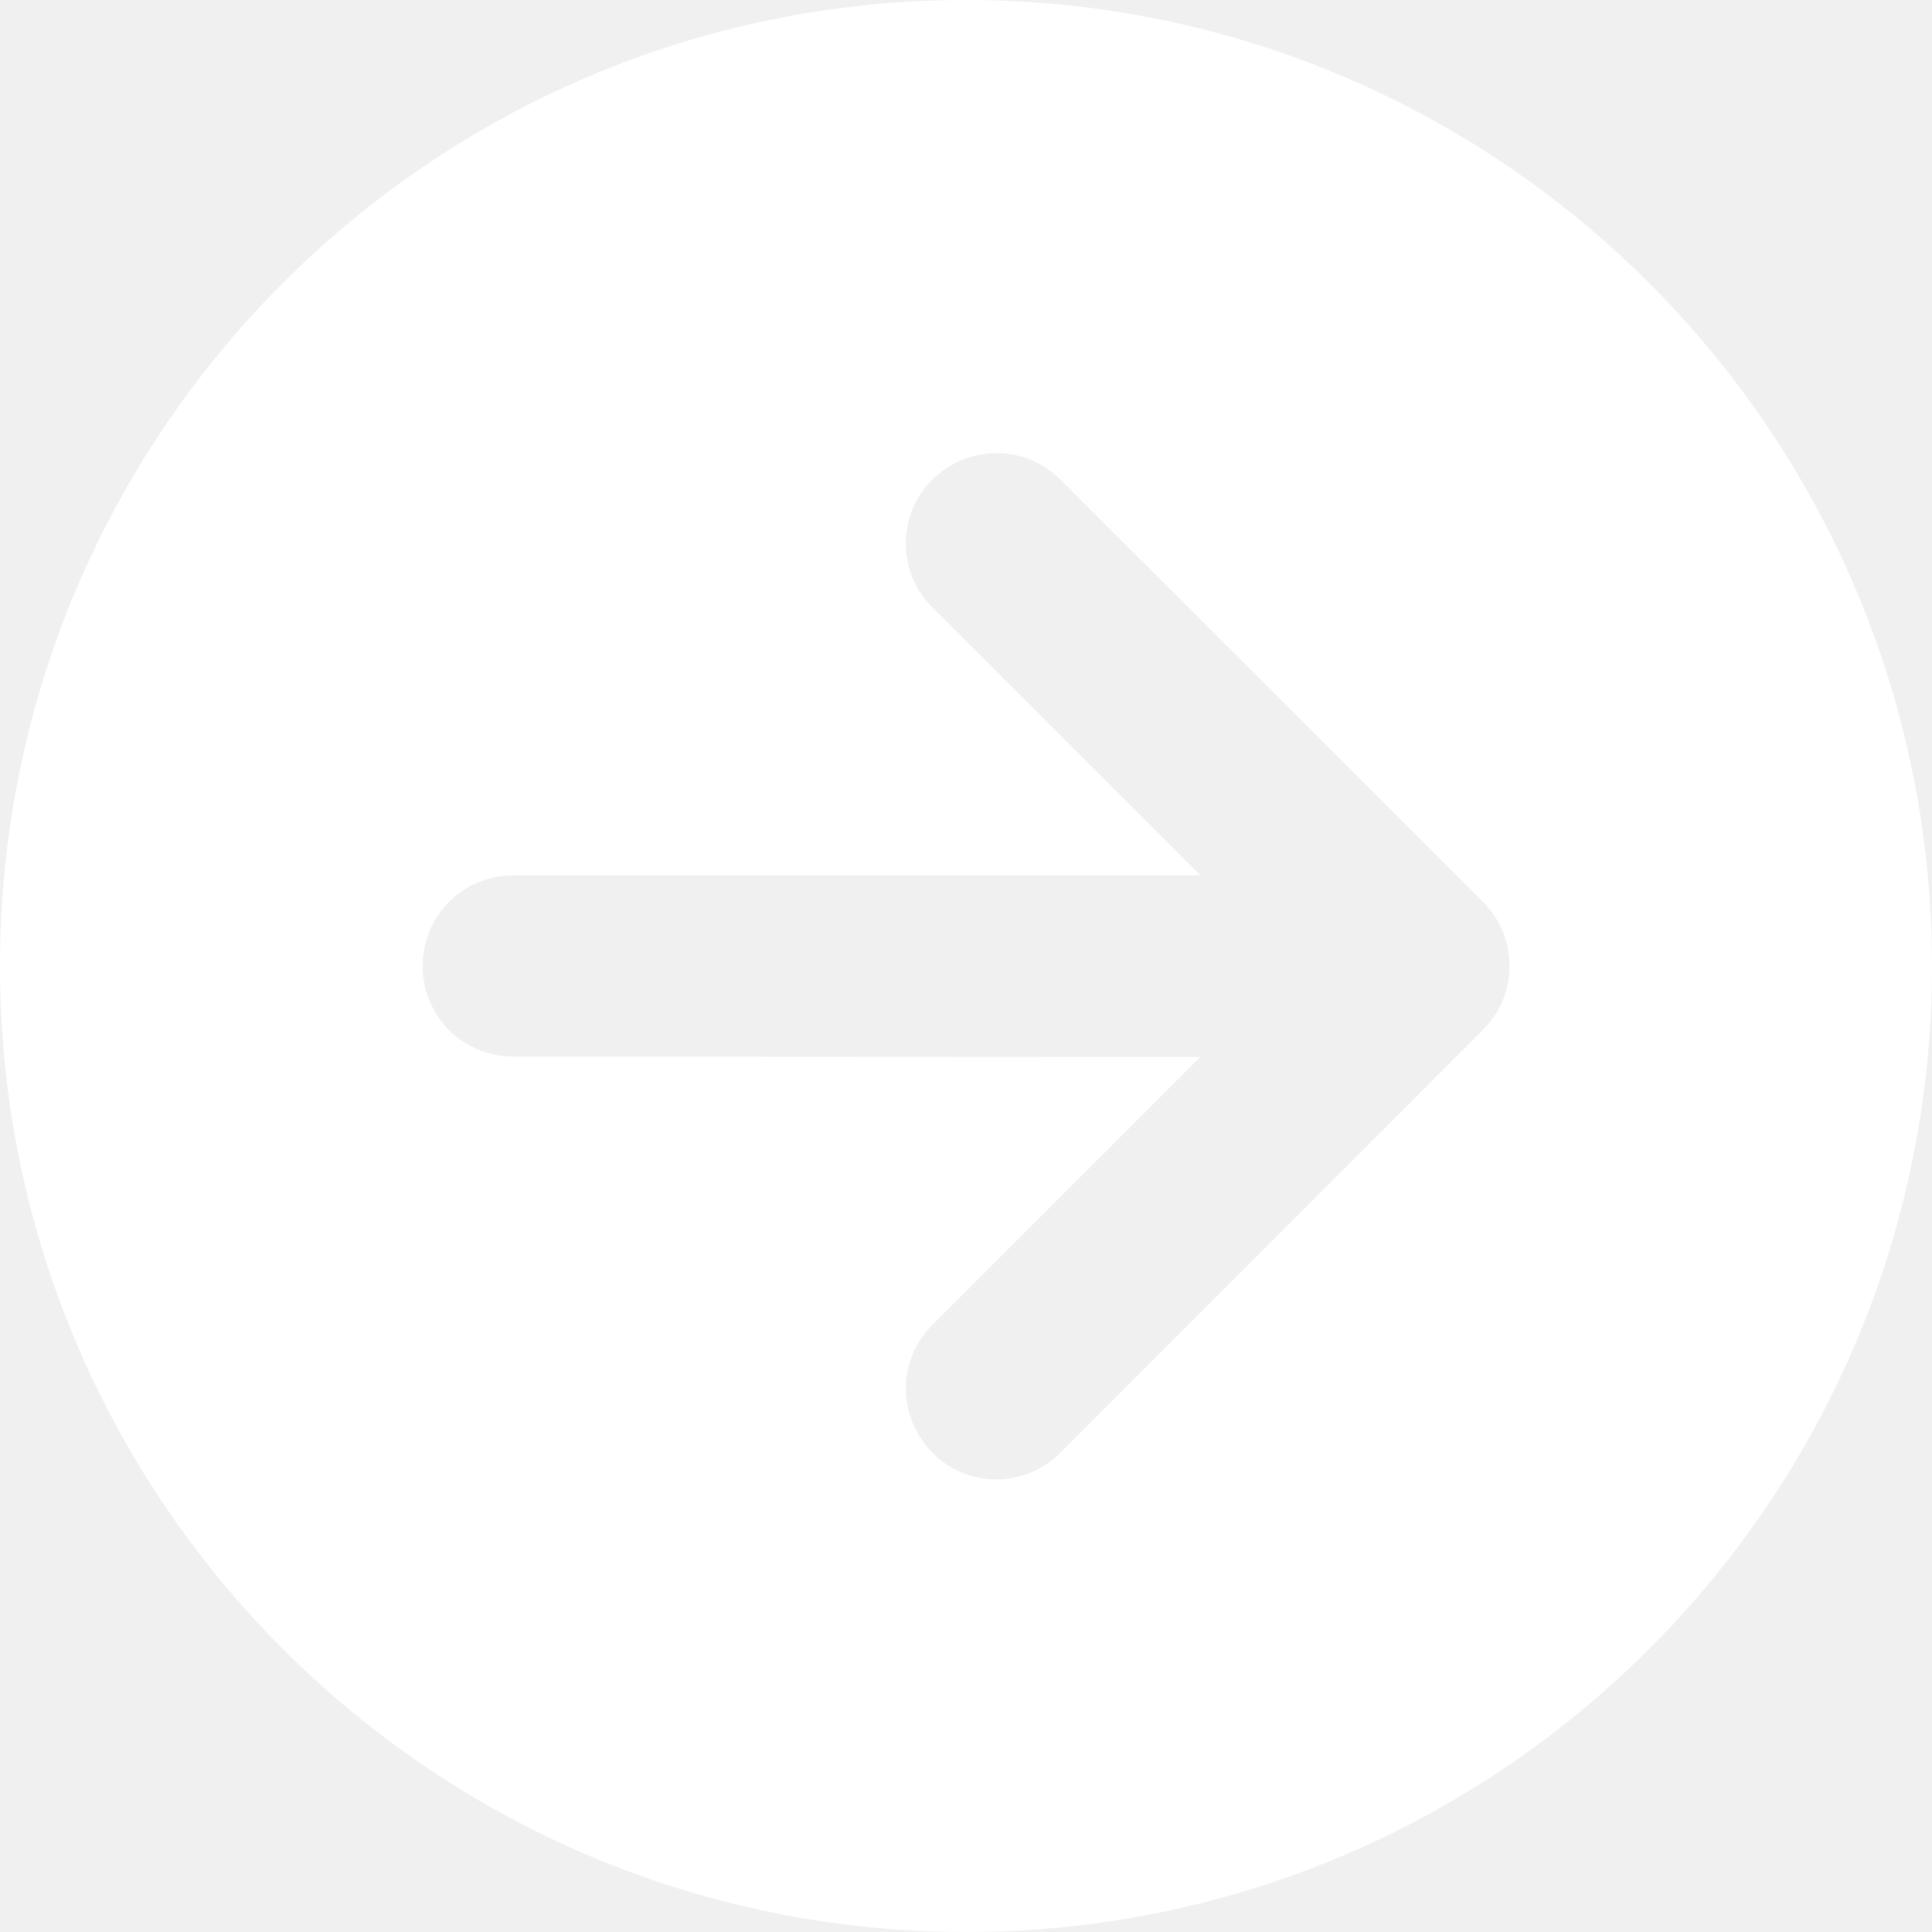
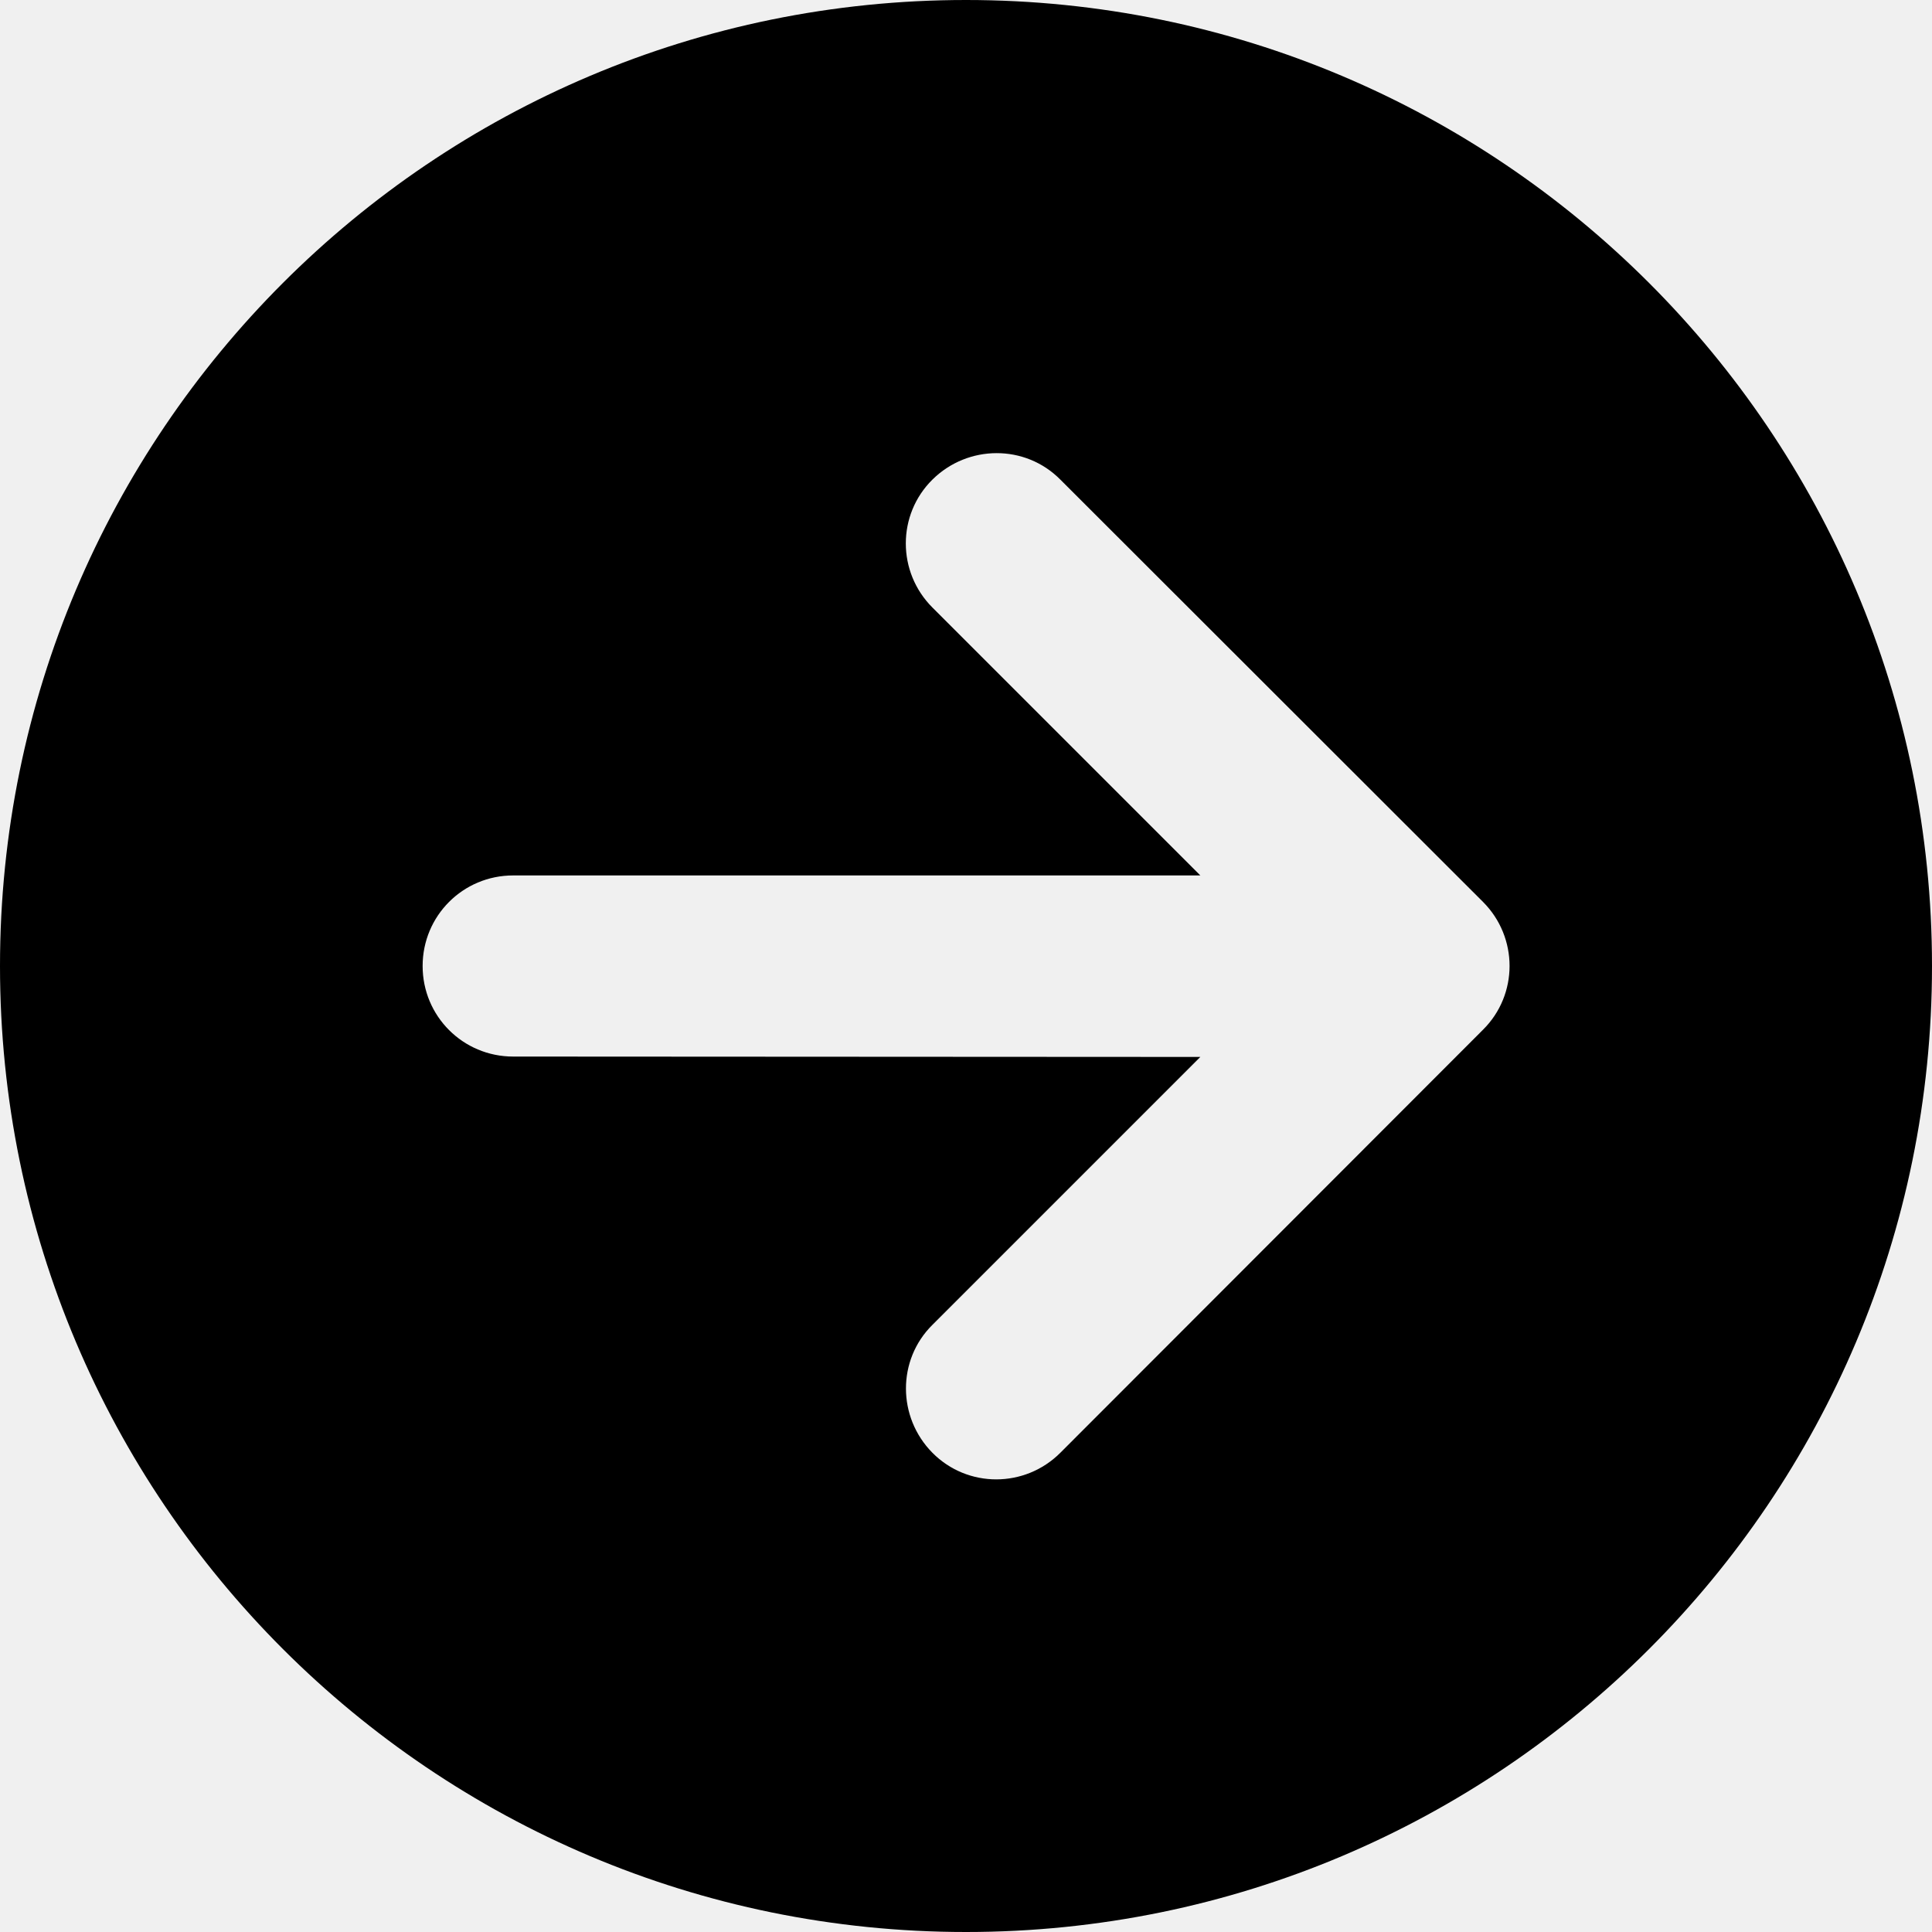
- <svg xmlns="http://www.w3.org/2000/svg" fill="white" viewBox="0 0 512 512">
+ <svg xmlns="http://www.w3.org/2000/svg" fill="black" viewBox="0 0 512 512">
  <path d="M0 256a256 256 0 1 0 512 0A256 256 0 1 0 0 256zM281 385c-9.4 9.4-24.6 9.4-33.9 0s-9.4-24.6 0-33.9l71-71L136 280c-13.3 0-24-10.7-24-24s10.7-24 24-24l182.1 0-71-71c-9.4-9.4-9.4-24.6 0-33.9s24.6-9.4 33.9 0L393 239c9.4 9.4 9.4 24.6 0 33.9L281 385z" />
</svg>
